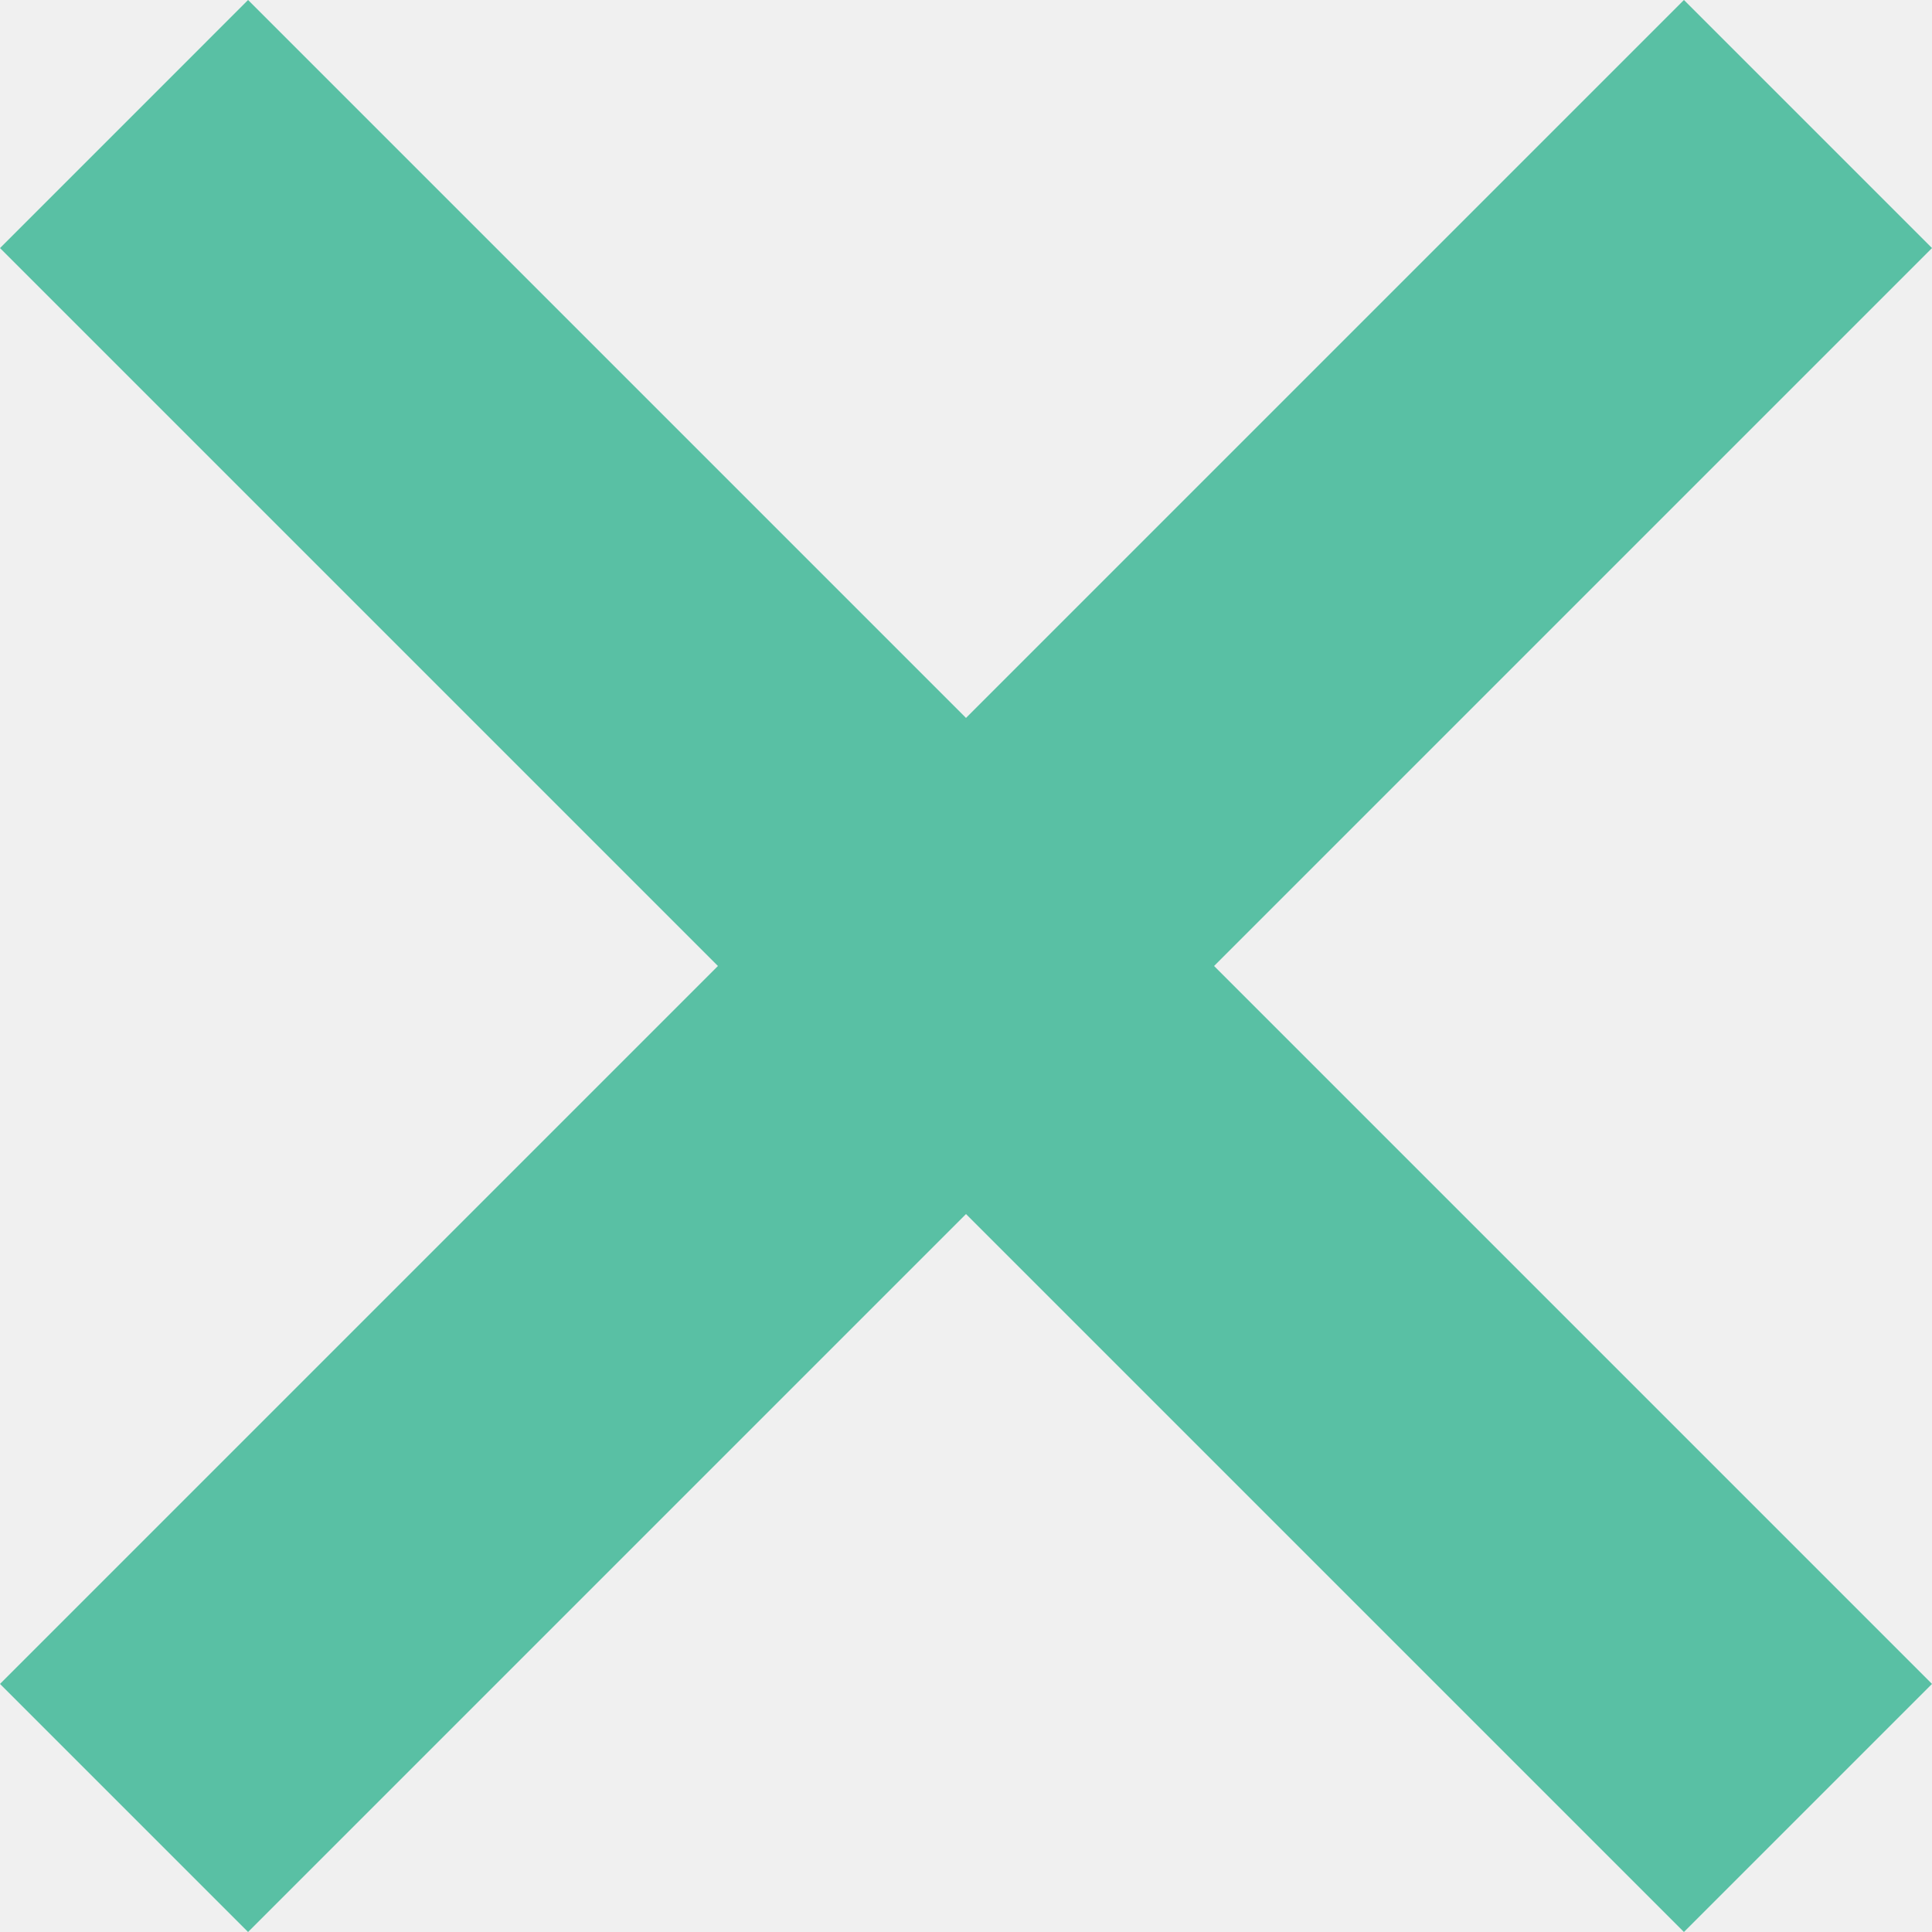
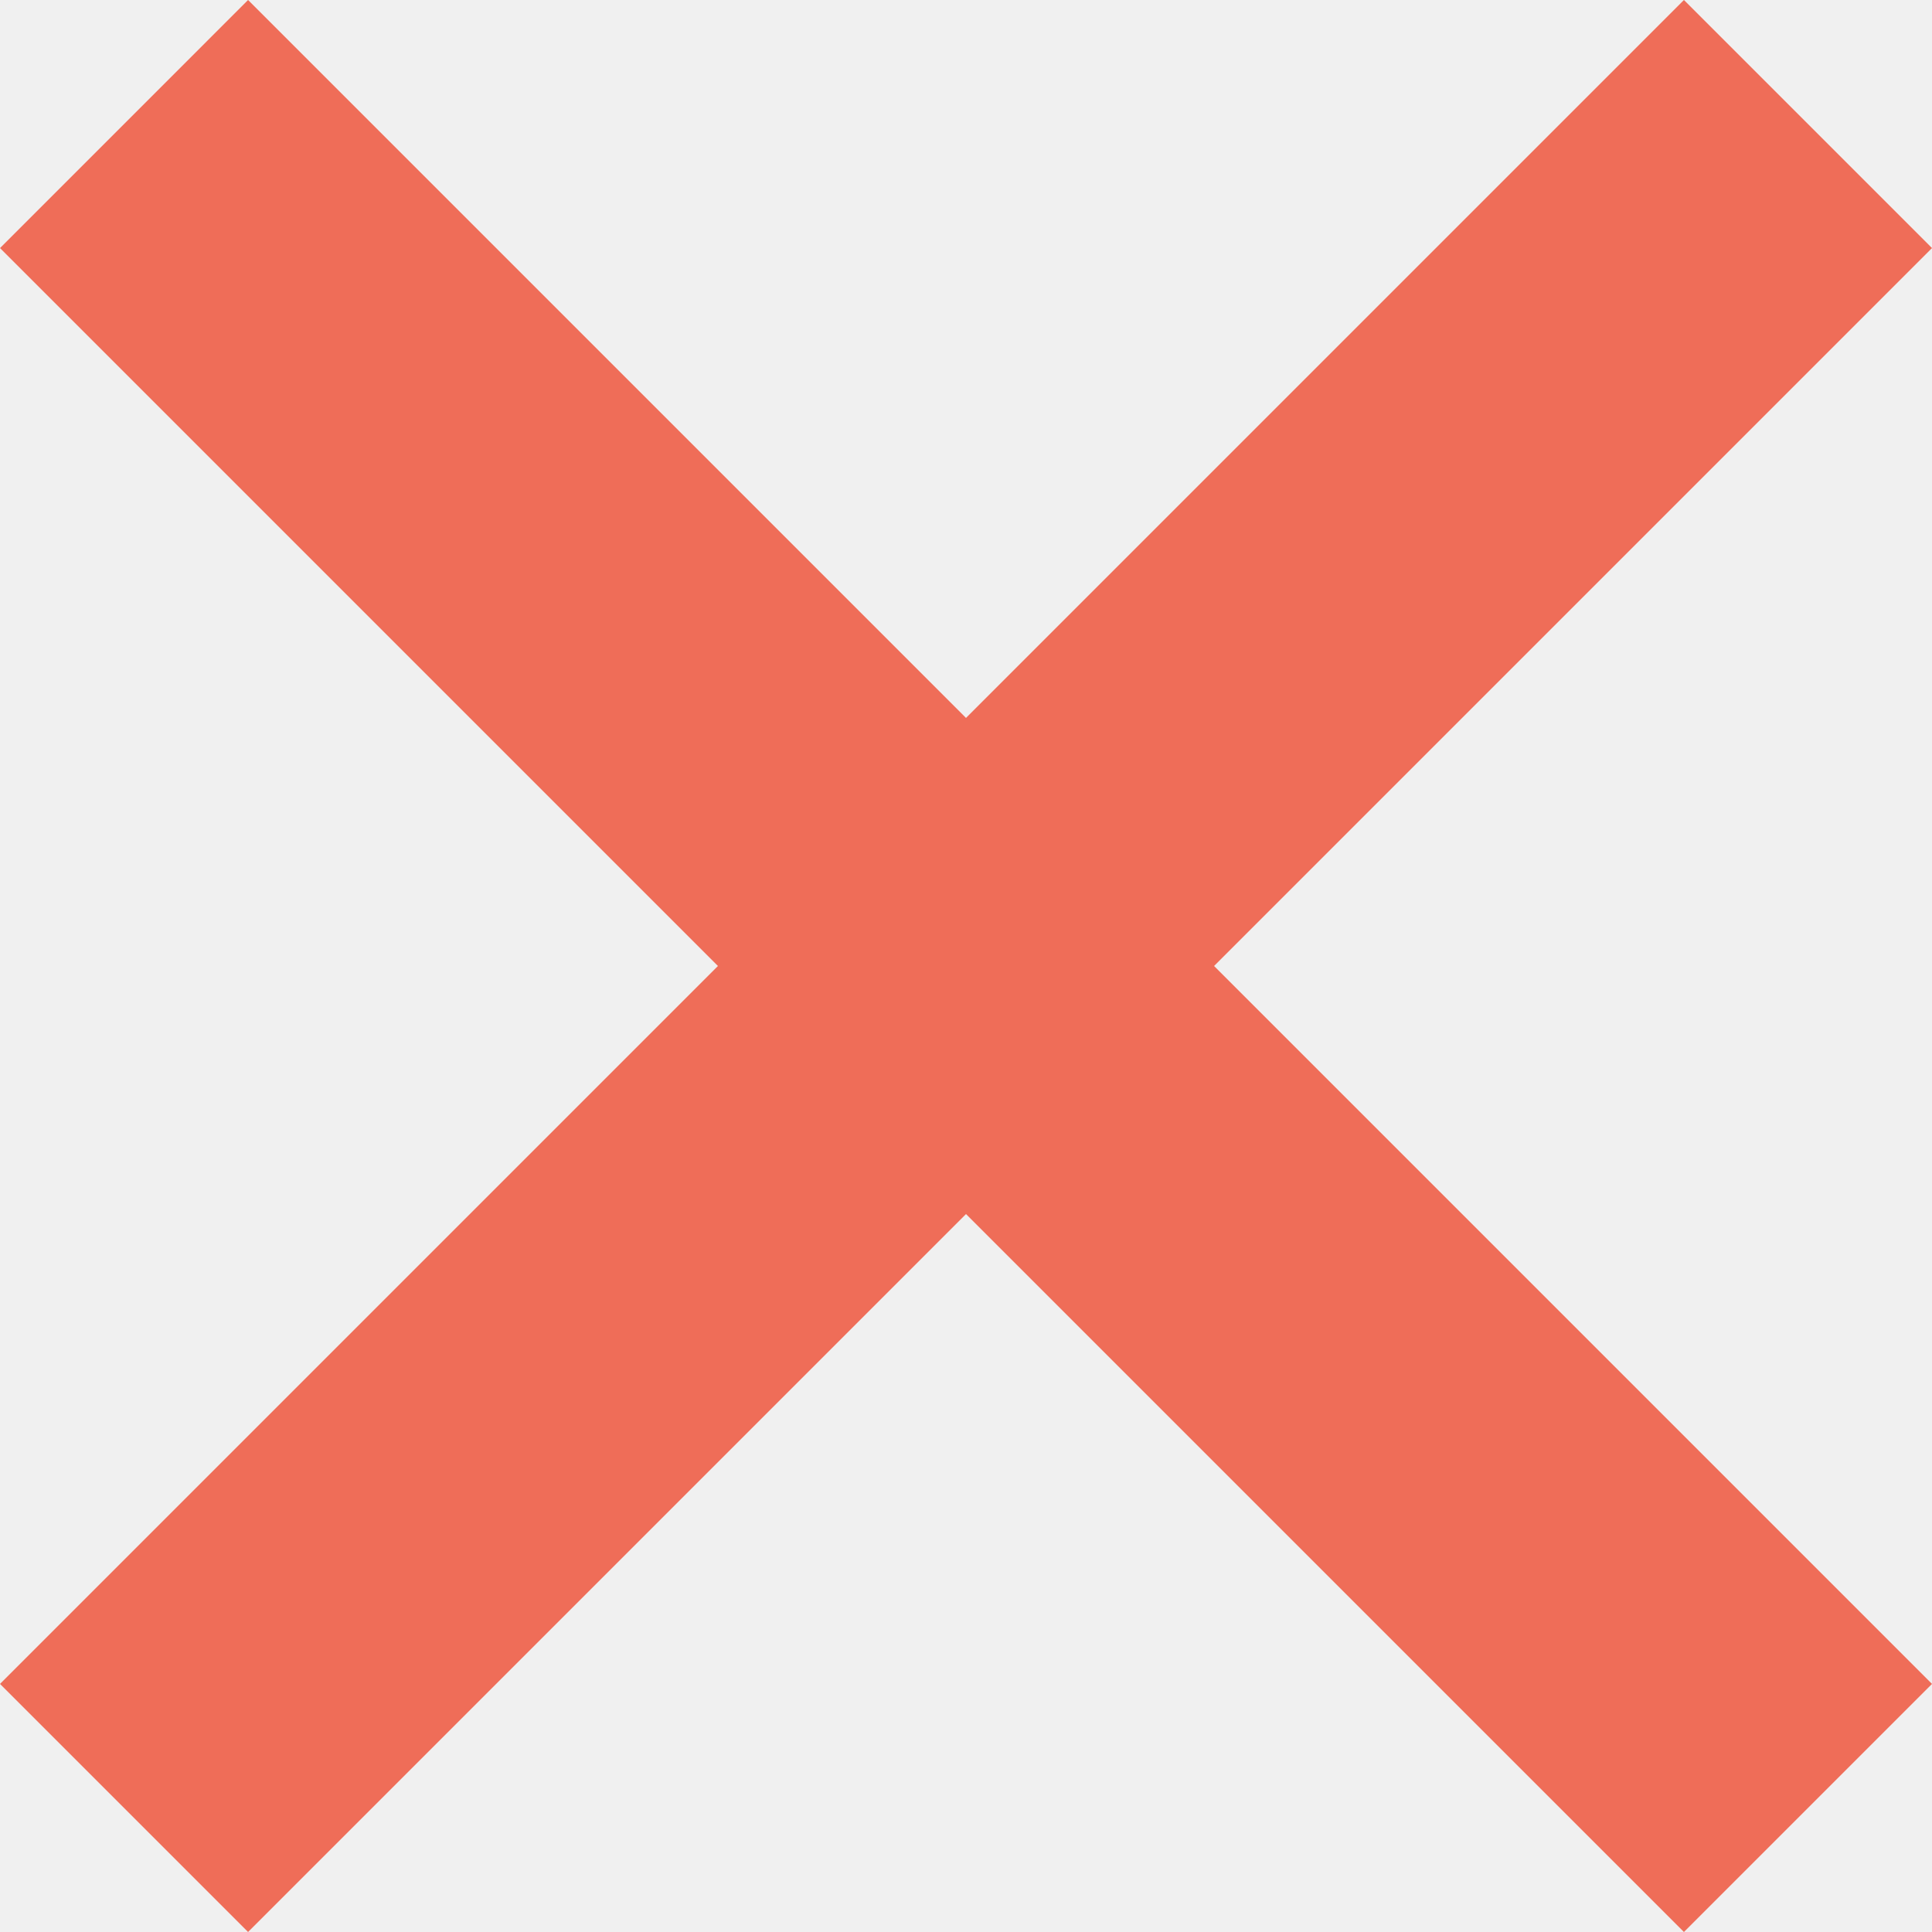
<svg xmlns="http://www.w3.org/2000/svg" width="10" height="10" viewBox="0 0 10 10" fill="none">
-   <path fill-rule="evenodd" clip-rule="evenodd" d="M6.284 5L10 1.284L8.716 0L5 3.716L1.284 0L3.9483e-05 1.284L3.716 5L0 8.716L1.284 10L5 6.284L8.716 10L10 8.716L6.284 5Z" fill="#59C0A4" />
+   <g clip-path="url(#clip0_130_2)">
+     <path fill-rule="evenodd" clip-rule="evenodd" d="M6.284 5L10 1.284L8.716 0L5 3.716L1.284 0L3.9483e-05 1.284L3.716 5L0 8.716L1.284 10L5 6.284L8.716 10L10 8.716L6.284 5Z" fill="#EF6D58" />
+   </g>
+   <defs>
+     <clipPath id="clip0_130_2">
+       <rect width="10" height="10" fill="white" />
+     </clipPath>
+   </defs>
</svg>
